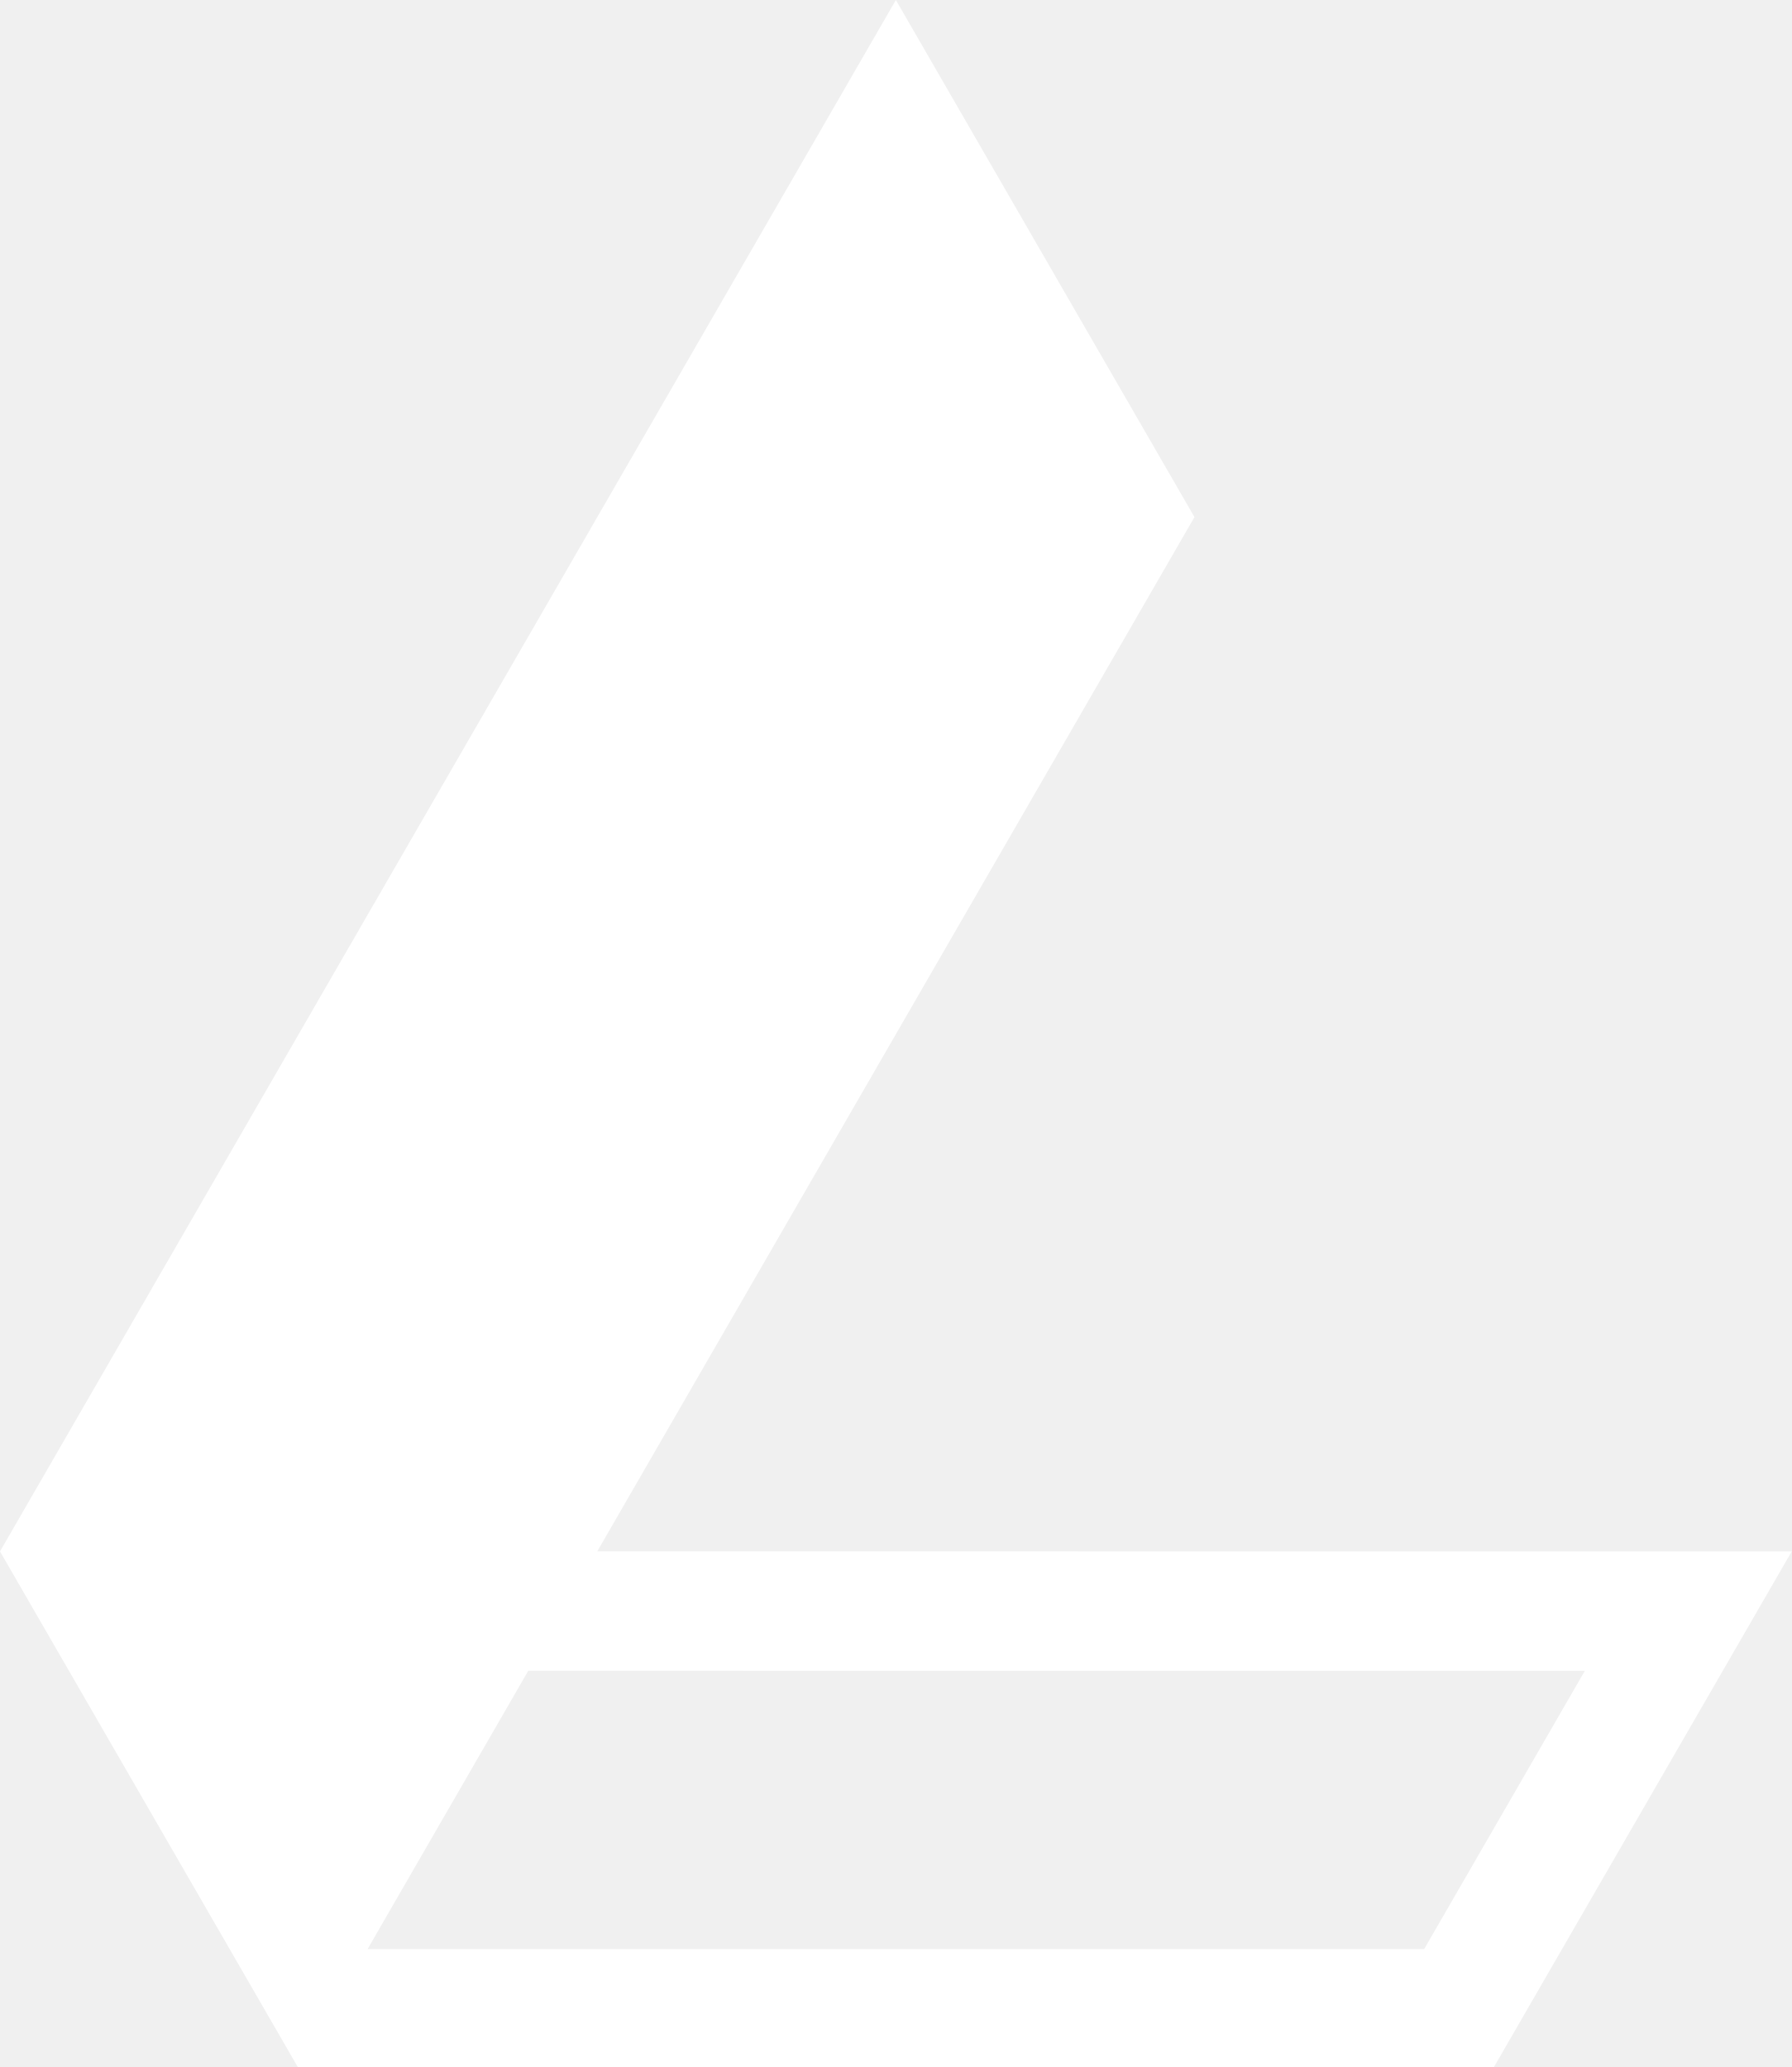
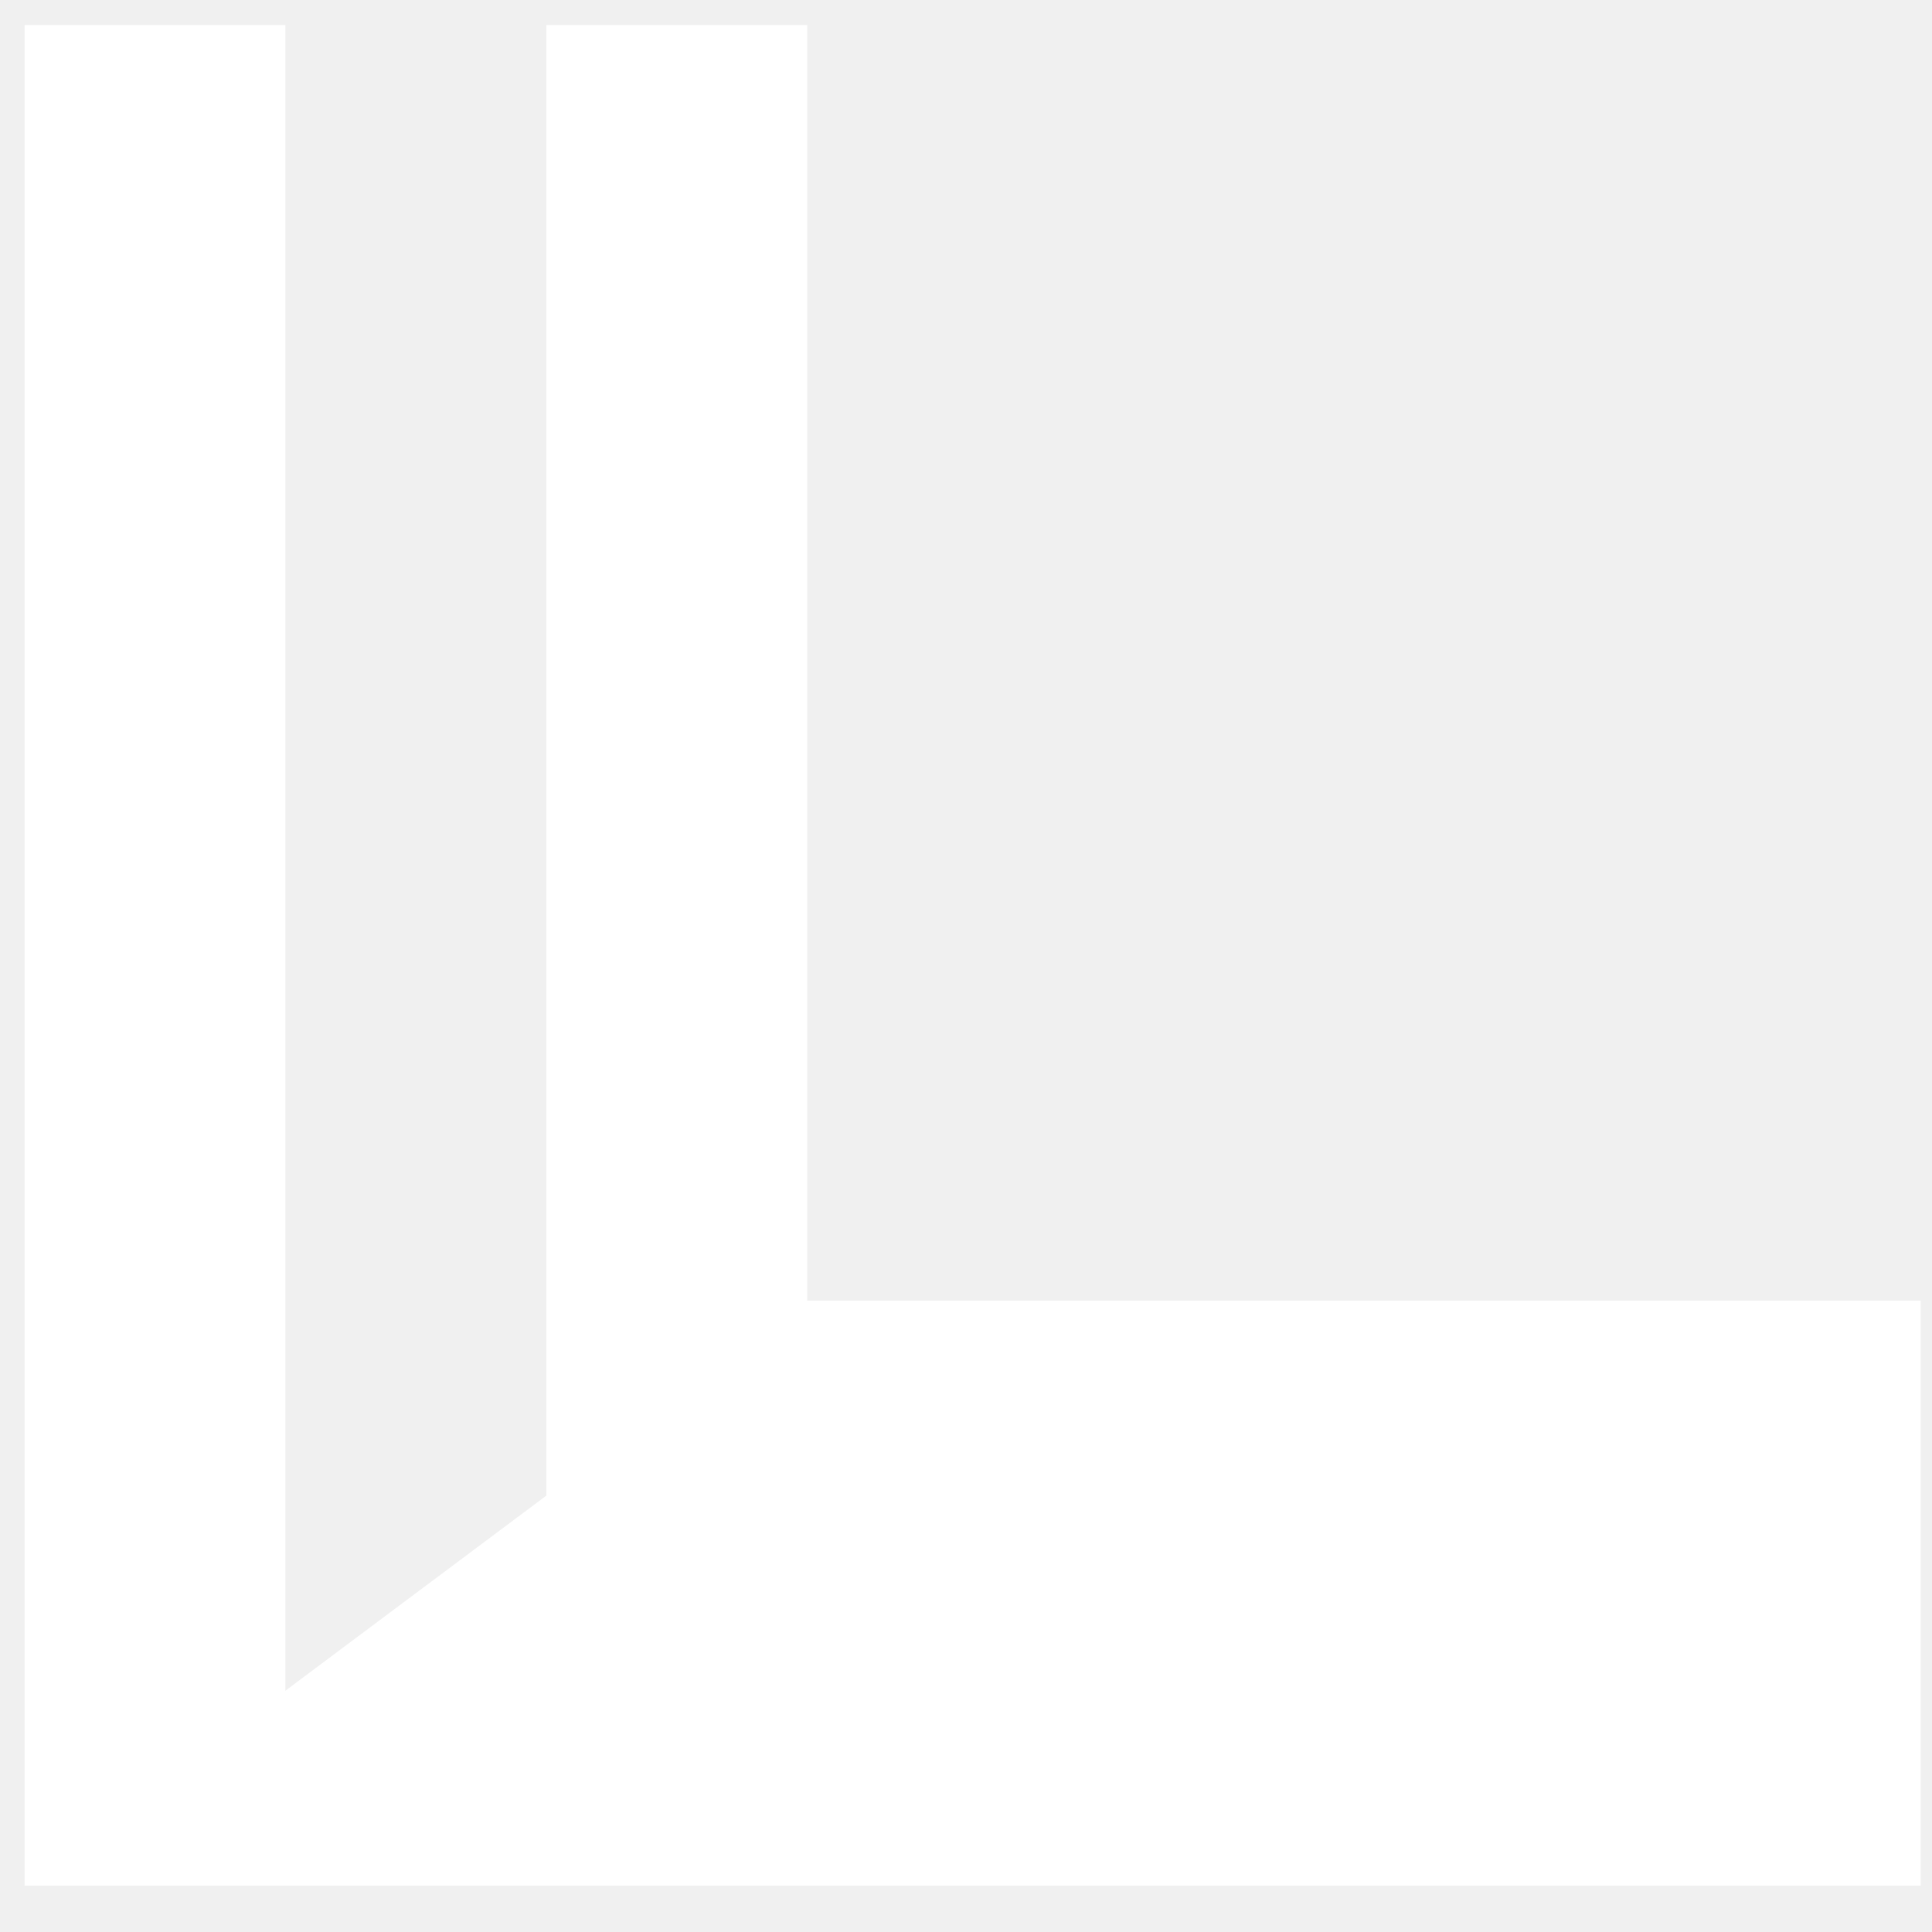
- <svg xmlns="http://www.w3.org/2000/svg" width="100%" height="100%" viewBox="0 0 26 30" version="1.1" xml:space="preserve" style="fill-rule:evenodd;clip-rule:evenodd;stroke-linejoin:round;stroke-miterlimit:1.414;">
-   <path d="M20.666,28.289l-15.332,0l2.332,-4.04l15.332,0.001l-2.332,4.039Zm-11.999,-5.773l8.666,-15.011l-4.333,-7.505l-13,22.517l4.333,7.504l17.334,0l4.333,-7.504l-17.333,-0.001l0,0Z" style="fill:#fff;fill-rule:nonzero;" />
+ <svg xmlns="http://www.w3.org/2000/svg" width="82" height="82" viewBox="0 0 82 82">
+   <g fill="#FFF" fill-rule="evenodd" transform="translate(1 1)">
+     <polygon points="11.113 75.321 .043 79.036 .043 .061 11.113 .061" />
+     <polygon points="22.187 71.558 33.26 71.558 33.26 .061 22.187 .061" />
+     <polygon points="33.259 54.203 .042 79.035 80.521 79.035 80.521 54.203" />
+   </g>
</svg>
